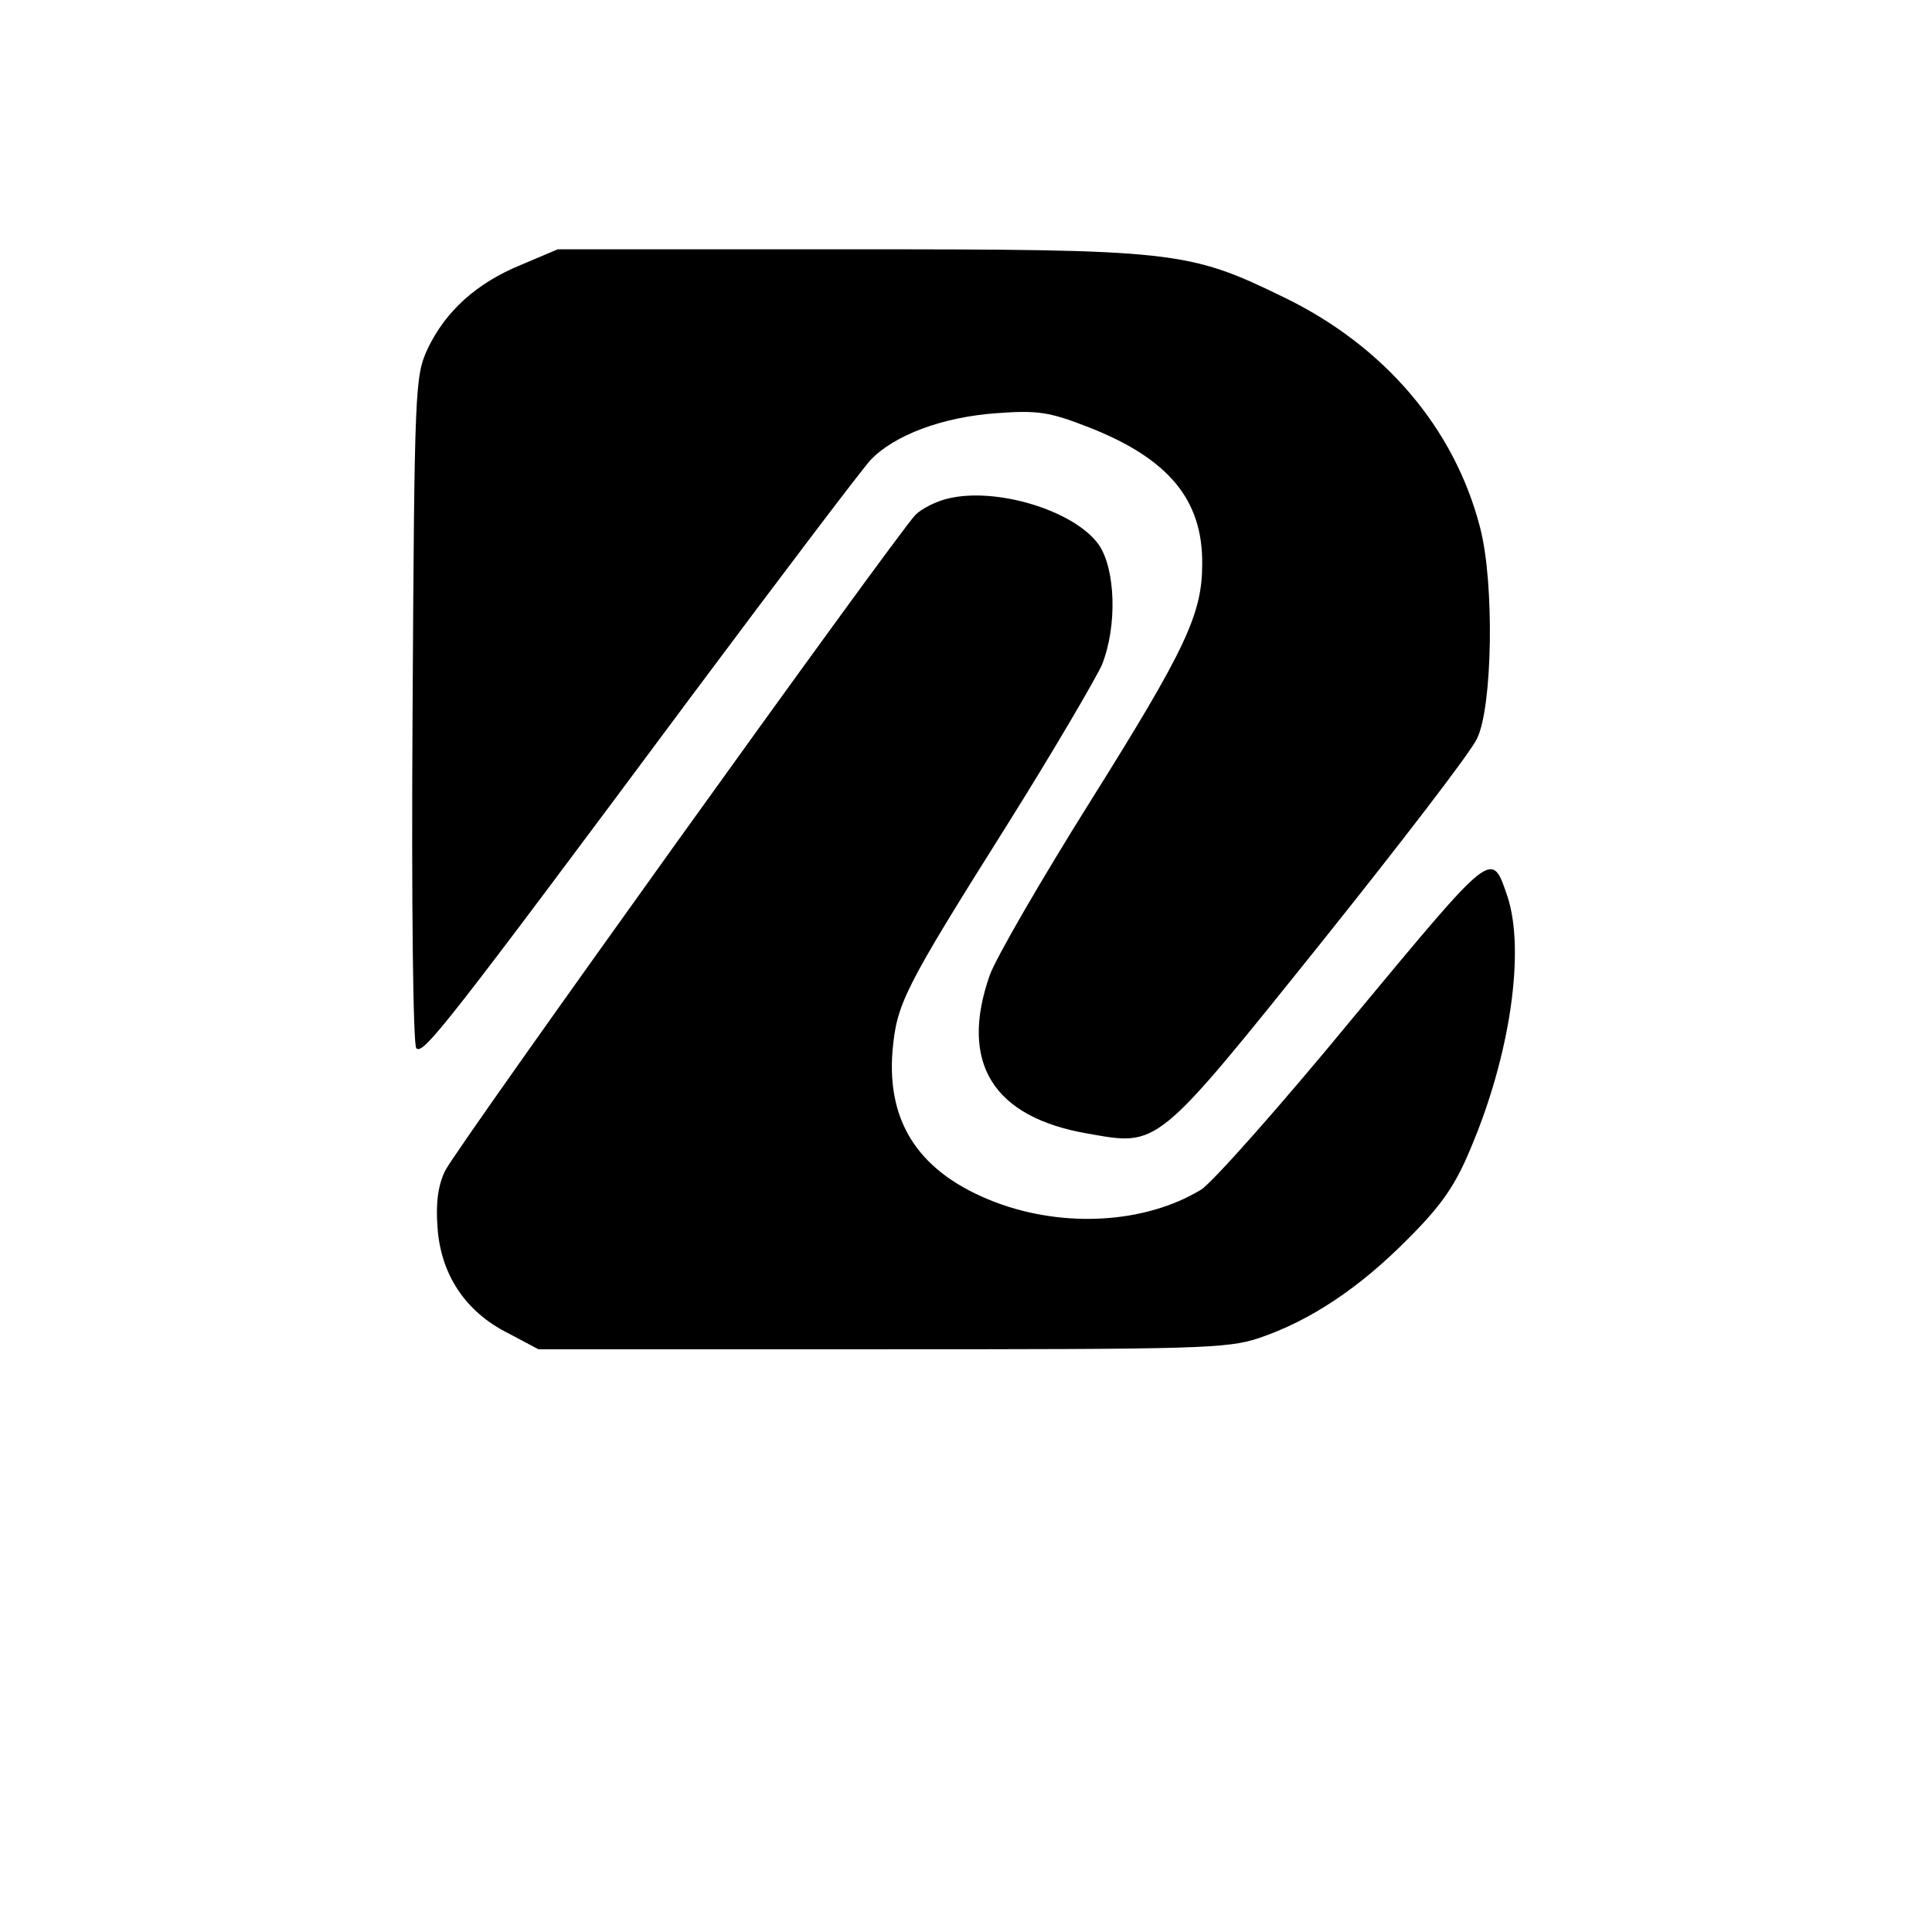
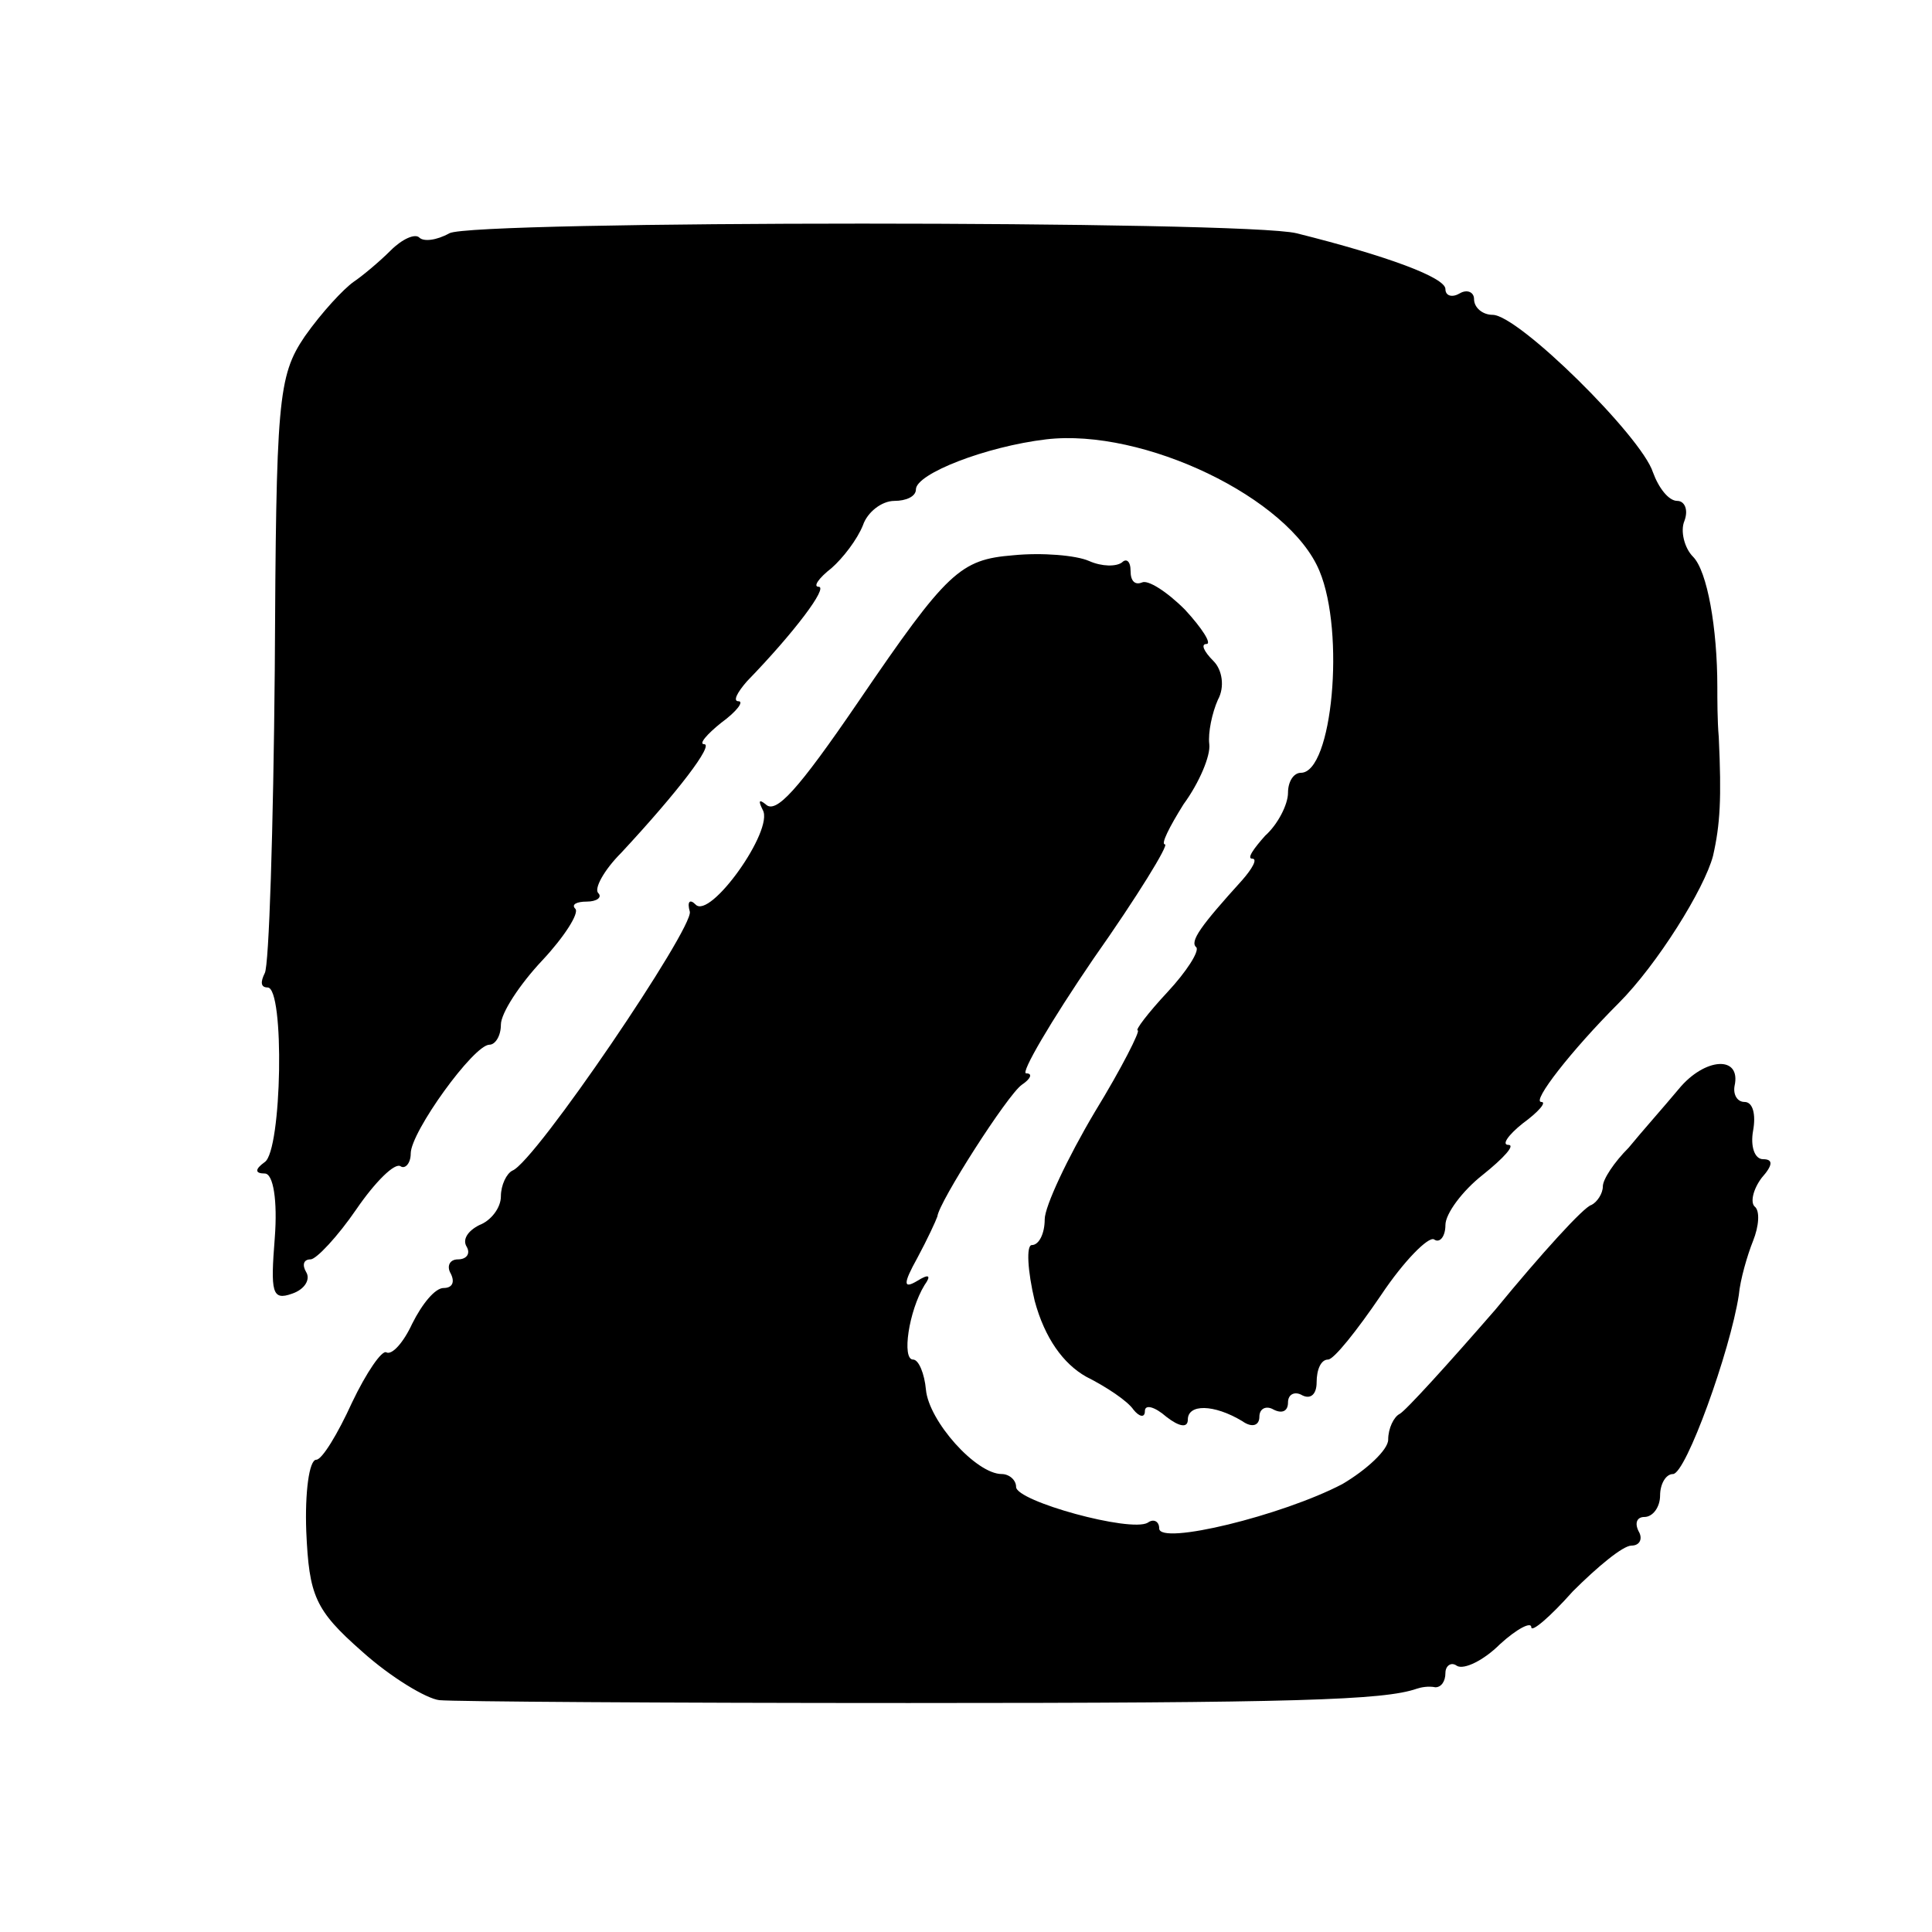
- <svg xmlns="http://www.w3.org/2000/svg" version="1.0" width="310pt" height="310pt" viewBox="0 0 310 310" preserveAspectRatio="xMidYMid meet">
-   <g transform="translate(0,310) scale(0.1,-0.1)" fill="#000000" stroke="none">
-     <path d="M836 2675 c-71 -29 -121 -74 -150 -135 -20 -44 -21 -59 -24 -579 -2 -325 1 -538 6 -543 11 -11 48 36 443 567 144 193 272 362 286 377 38 40 116 69 202 75 67 5 85 2 149 -23 127 -50 182 -116 181 -219 0 -80 -26 -136 -179 -380 -79 -126 -152 -252 -162 -280 -49 -140 5 -228 158 -254 113 -20 108 -25 372 304 128 160 242 308 252 330 25 51 28 250 5 338 -41 160 -154 292 -315 370 -154 75 -174 77 -703 77 l-462 0 -59 -25z" />
-     <path d="M1521 2300 c-18 -4 -42 -16 -52 -26 -31 -32 -738 -1017 -755 -1053 -11 -23 -15 -51 -12 -90 5 -76 45 -136 113 -170 l49 -26 551 0 c508 0 554 1 605 18 83 28 162 81 240 160 55 55 76 87 100 145 64 151 87 317 59 403 -26 76 -21 79 -248 -194 -116 -141 -226 -265 -244 -276 -89 -54 -219 -62 -330 -20 -120 46 -174 125 -165 242 7 77 17 98 185 365 74 118 141 233 151 255 25 62 22 154 -5 193 -39 55 -165 93 -242 74z" />
+ <svg xmlns="http://www.w3.org/2000/svg" version="1.0" width="135pt" height="135pt" viewBox="0 0 135 135" preserveAspectRatio="xMidYMid meet">
+   <g transform="translate(0,135) scale(0.1,-0.1)" fill="#000000" stroke="none">
+     <path d="M314 1187 c-9 -5 -18 -6 -21 -3 -3 3 -12 -1 -20 -9 -8 -8 -20 -18 -26 -22 -7 -5 -22 -21 -34 -38 -19 -28 -20 -45 -21 -233 -1 -111 -4 -207 -7 -212 -3 -6 -3 -10 2 -10 12 0 10 -114 -2 -122 -7 -5 -7 -8 0 -8 6 0 9 -19 7 -45 -3 -38 -2 -44 12 -39 9 3 13 10 10 15 -3 5 -2 9 3 9 4 0 19 16 32 35 13 19 27 33 31 30 3 -2 7 2 7 9 0 15 44 76 55 76 4 0 8 6 8 14 0 8 13 28 29 45 15 16 26 33 23 36 -3 3 1 5 8 5 7 0 11 3 8 6 -3 3 4 16 16 28 40 43 65 76 58 76 -4 0 2 7 12 15 11 8 16 15 12 15 -4 0 -1 6 6 14 33 34 57 66 50 66 -4 0 0 6 9 13 8 7 18 20 22 30 3 9 13 17 22 17 8 0 15 3 15 8 0 11 49 30 91 35 68 8 170 -41 191 -92 18 -43 9 -141 -13 -141 -5 0 -9 -6 -9 -14 0 -8 -7 -22 -16 -30 -8 -9 -13 -16 -9 -16 4 0 0 -7 -7 -15 -29 -32 -37 -43 -32 -47 2 -3 -7 -17 -20 -31 -14 -15 -23 -27 -21 -27 2 0 -11 -26 -30 -57 -19 -32 -35 -66 -35 -75 0 -10 -4 -18 -9 -18 -4 0 -3 -18 2 -39 7 -26 20 -44 36 -53 14 -7 29 -17 33 -23 4 -5 8 -6 8 -1 0 5 7 3 15 -4 9 -7 15 -8 15 -2 0 11 18 11 38 -1 7 -5 12 -3 12 3 0 6 5 8 10 5 6 -3 10 -1 10 5 0 6 5 8 10 5 6 -3 10 1 10 9 0 9 3 16 8 16 4 0 20 20 37 45 16 24 33 41 37 39 4 -3 8 2 8 10 0 8 12 24 26 35 15 12 23 21 18 21 -5 0 0 7 10 15 11 8 17 15 13 15 -7 0 21 36 54 69 27 27 60 80 66 103 5 22 6 40 4 83 -1 11 -1 27 -1 35 0 41 -7 81 -17 91 -6 6 -9 18 -6 25 3 8 0 14 -5 14 -6 0 -13 9 -17 20 -8 25 -94 110 -112 110 -7 0 -13 5 -13 11 0 5 -5 7 -10 4 -5 -3 -10 -2 -10 3 0 8 -40 23 -104 39 -36 9 -576 9 -592 0z" />
+     <path d="M708 962 c-37 -3 -46 -11 -108 -102 -43 -63 -58 -79 -65 -72 -5 4 -5 2 -2 -4 8 -14 -37 -77 -47 -66 -4 4 -6 2 -4 -5 3 -11 -108 -175 -124 -181 -4 -2 -8 -10 -8 -18 0 -8 -7 -17 -15 -20 -8 -4 -12 -10 -9 -15 3 -5 0 -9 -6 -9 -6 0 -8 -5 -5 -10 3 -6 1 -10 -5 -10 -6 0 -15 -11 -22 -25 -6 -13 -14 -22 -18 -20 -3 2 -14 -14 -24 -35 -10 -22 -21 -40 -25 -40 -5 0 -8 -23 -7 -50 2 -45 6 -55 39 -84 20 -18 45 -33 54 -34 10 -1 157 -2 328 -2 271 0 332 2 355 10 3 1 8 2 13 1 4 0 7 4 7 10 0 5 4 8 8 5 5 -3 19 4 30 15 12 11 22 16 22 12 0 -4 13 7 29 25 17 17 35 32 41 32 6 0 8 5 5 10 -3 6 -1 10 4 10 6 0 11 7 11 15 0 8 4 15 9 15 9 0 40 86 46 125 1 11 6 28 10 38 4 10 5 21 1 24 -3 3 -1 12 5 20 8 9 8 13 1 13 -6 0 -9 9 -7 20 2 11 0 20 -6 20 -5 0 -8 5 -7 11 5 22 -21 20 -39 -2 -10 -12 -26 -30 -35 -41 -10 -10 -18 -22 -18 -27 0 -5 -4 -11 -8 -13 -5 -1 -35 -34 -67 -73 -33 -38 -63 -71 -67 -73 -4 -2 -8 -10 -8 -18 0 -7 -15 -21 -32 -31 -42 -22 -128 -43 -128 -31 0 5 -4 7 -8 4 -12 -7 -92 15 -92 25 0 5 -5 9 -10 9 -18 0 -51 37 -53 59 -1 11 -5 21 -9 21 -8 0 -3 34 8 52 5 7 3 8 -5 3 -10 -6 -10 -2 0 16 7 13 13 26 14 29 1 10 49 85 59 92 6 4 8 8 3 8 -4 0 17 36 47 80 31 44 53 80 50 80 -3 0 3 12 13 28 11 15 19 34 18 42 -1 8 2 22 6 31 5 9 3 21 -3 27 -7 7 -9 12 -5 12 4 0 -3 11 -15 24 -13 13 -26 21 -30 19 -5 -2 -8 1 -8 8 0 7 -3 9 -6 6 -4 -3 -14 -3 -23 1 -9 4 -33 6 -53 4z" />
  </g>
</svg>
